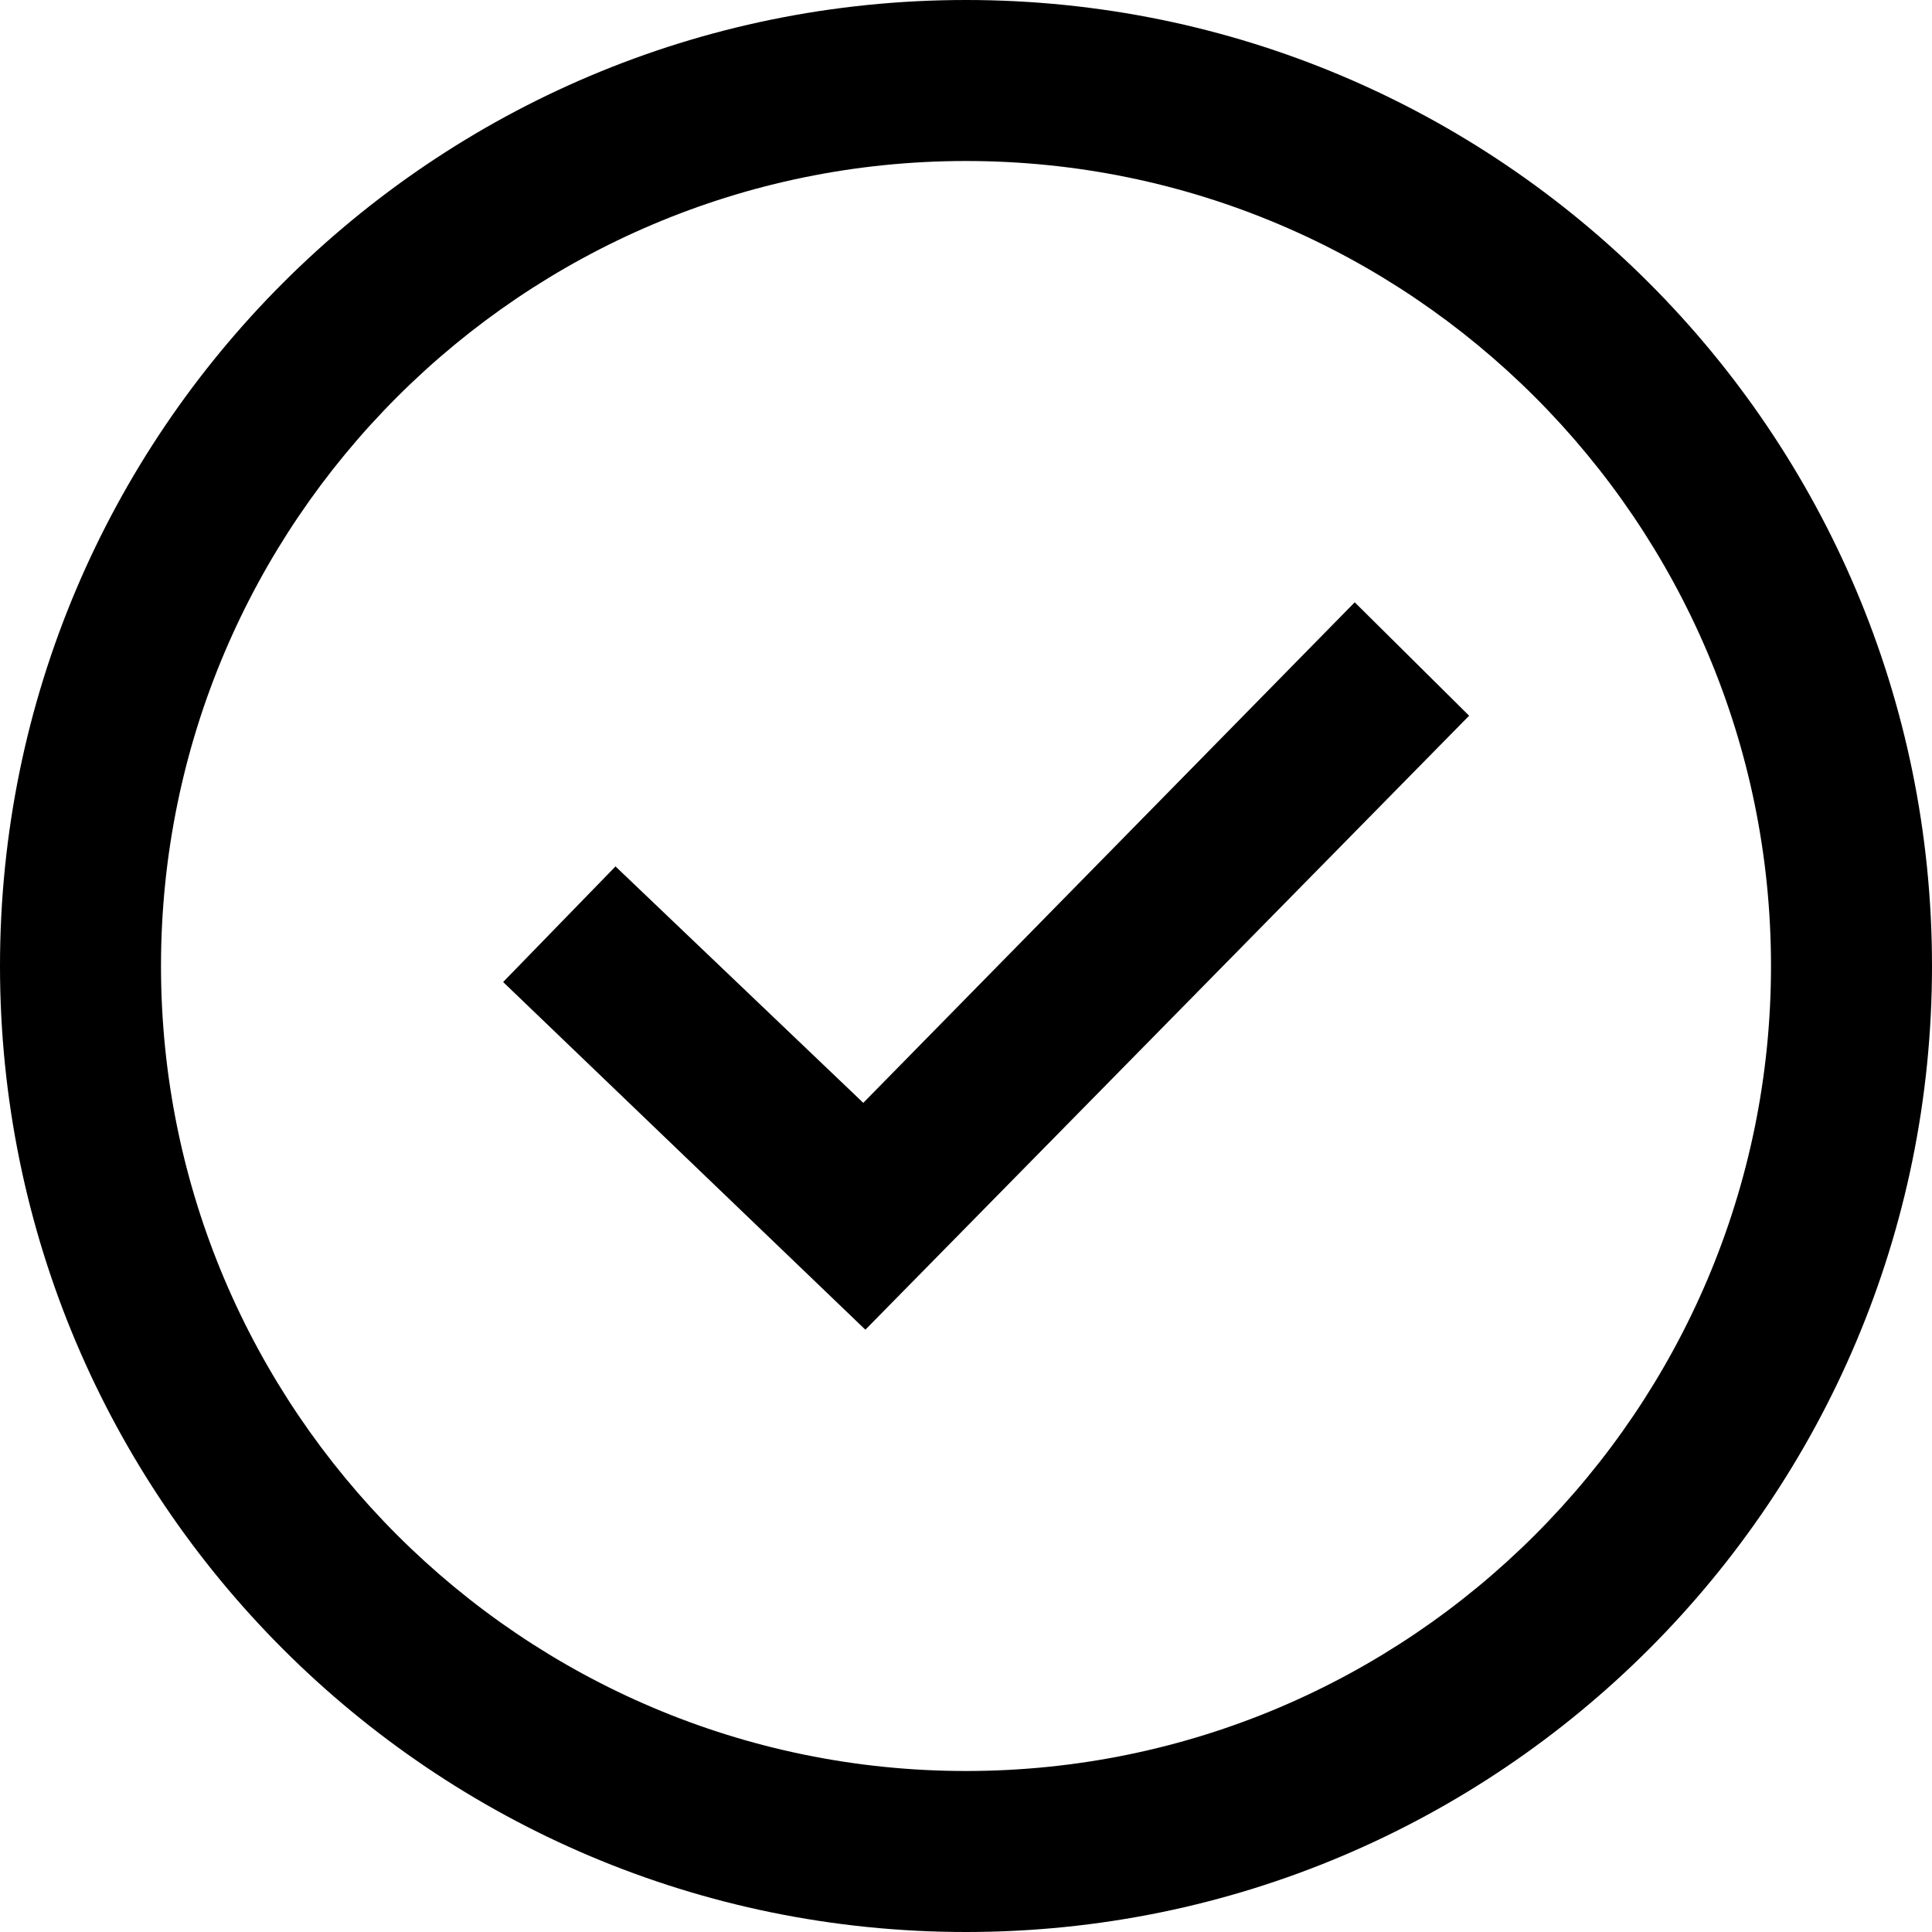
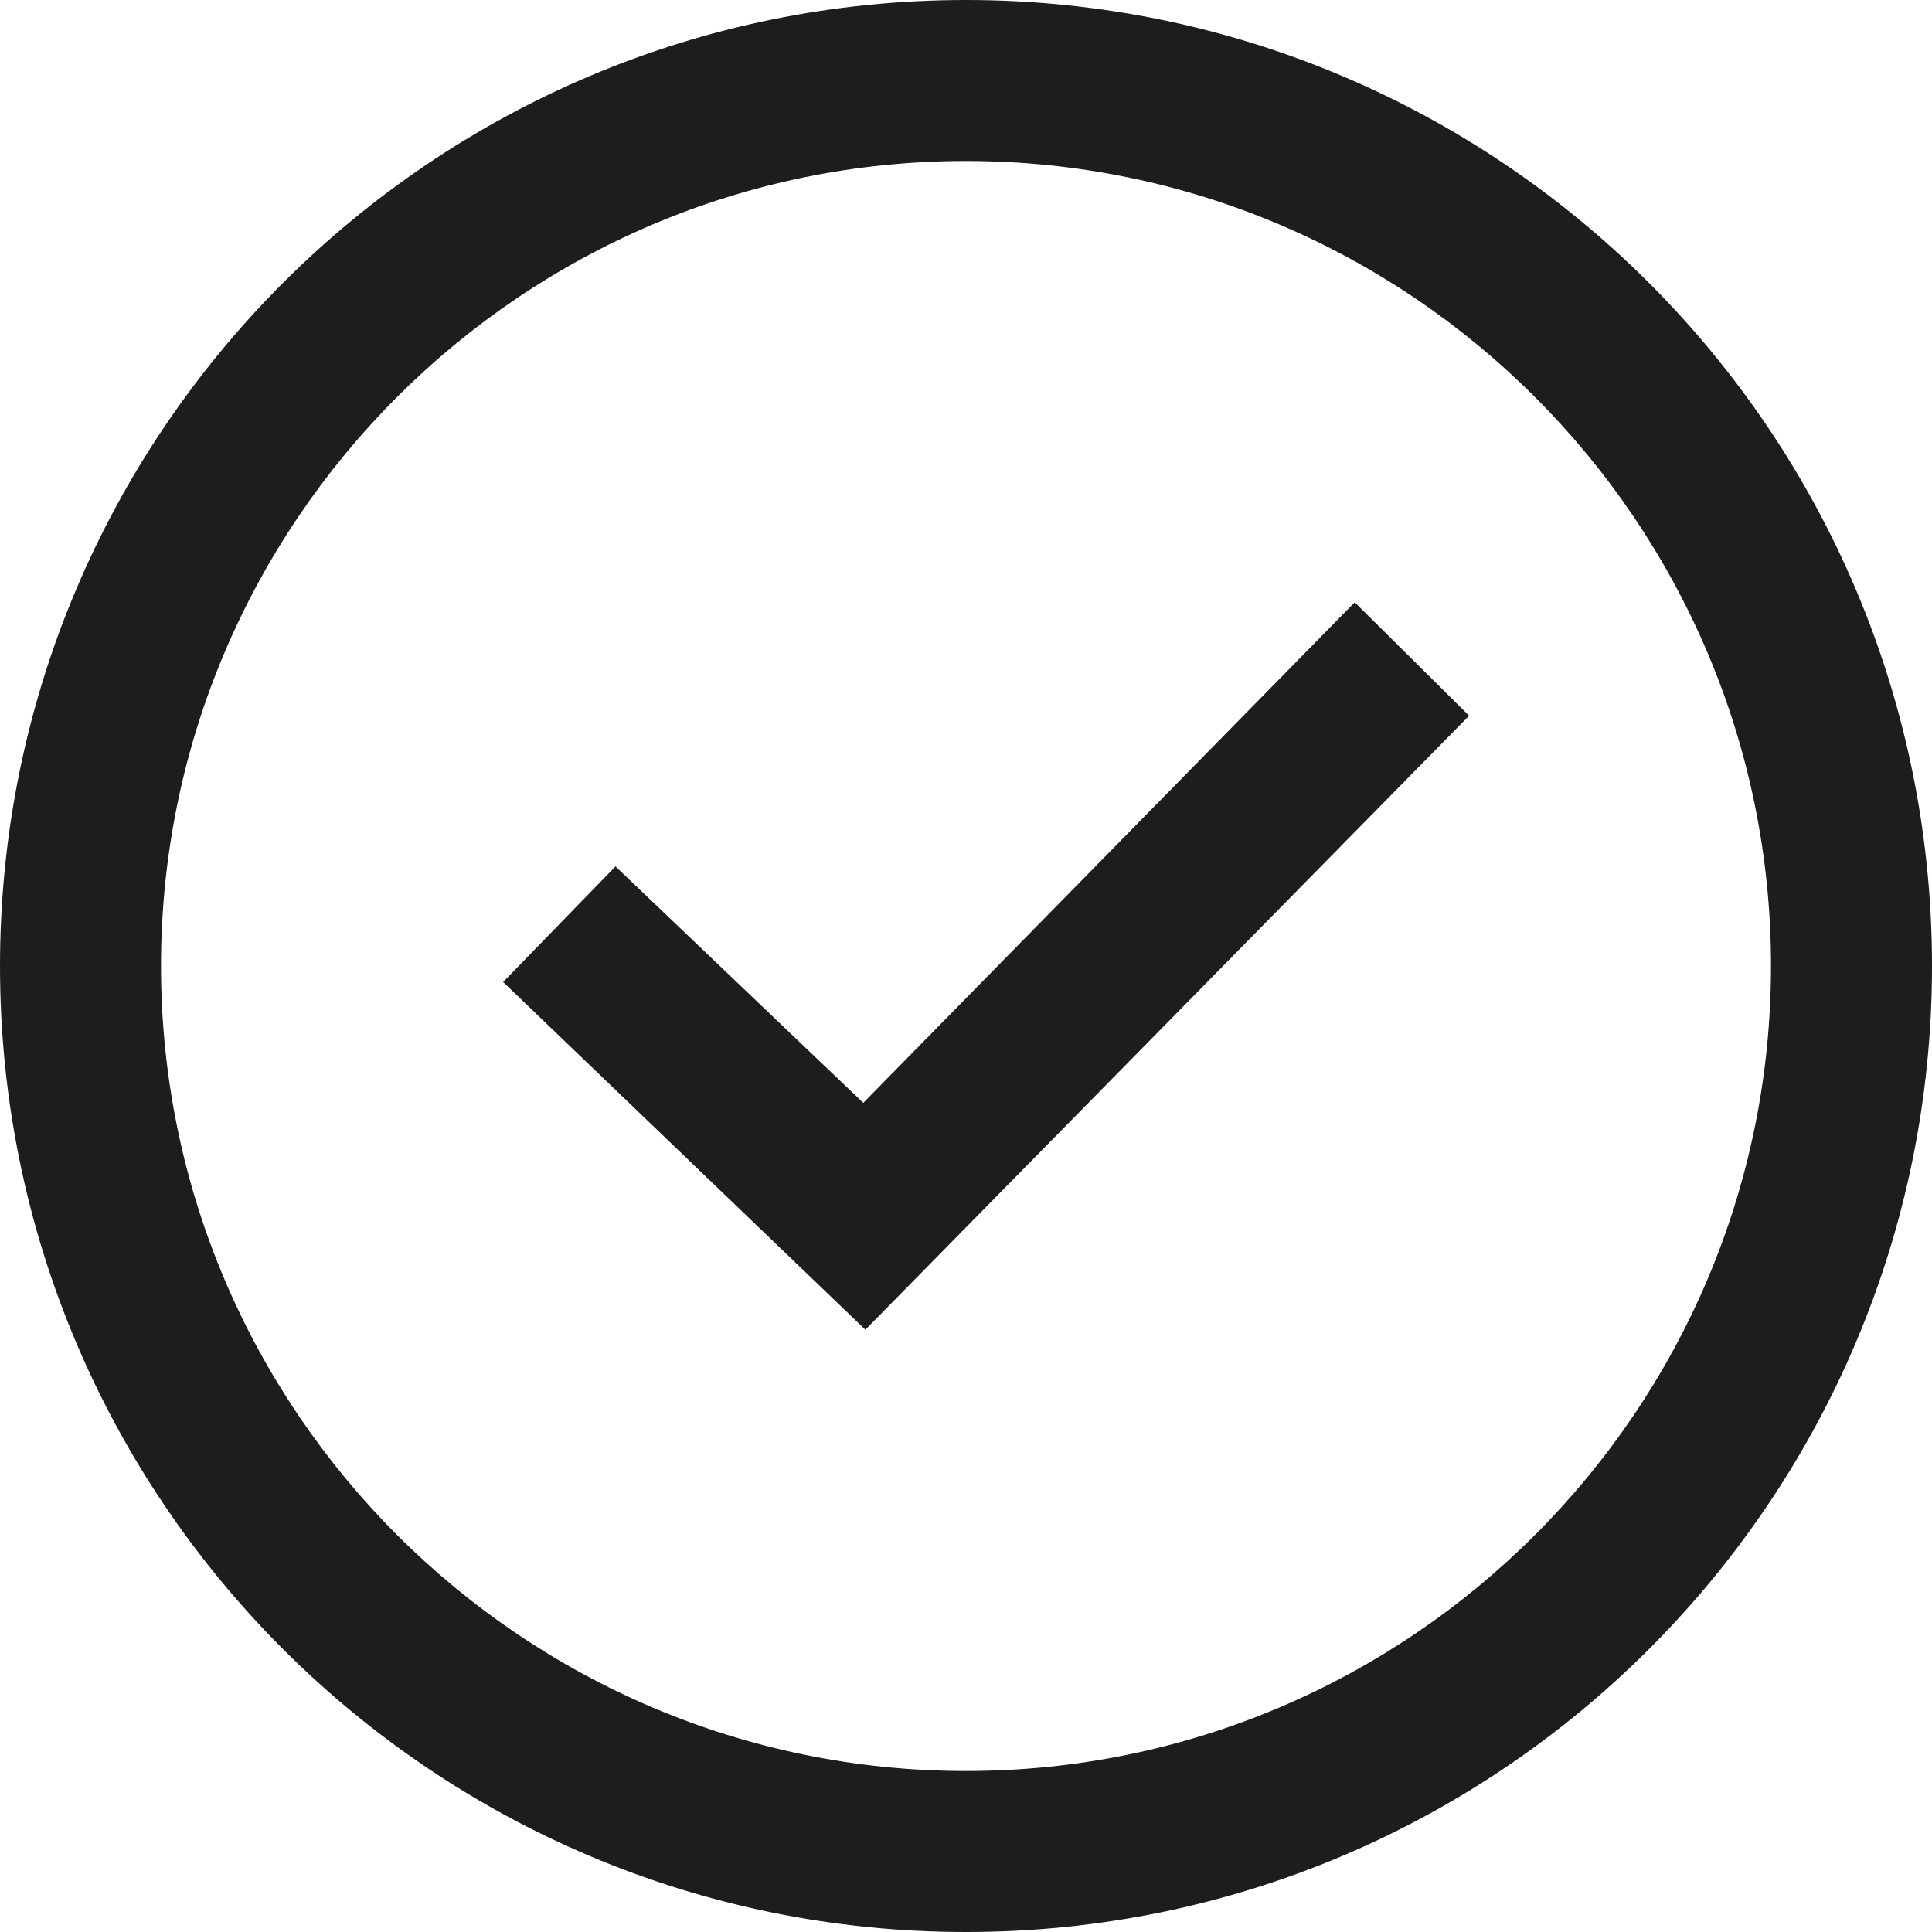
- <svg xmlns="http://www.w3.org/2000/svg" width="24" height="24">
+ <svg xmlns="http://www.w3.org/2000/svg" width="24" height="24" fill="#1d1d1d">
  <path d="M12 2c5.514 0 10 4.486 10 10s-4.486 10-10 10S2 17.514 2 12 6.486 2 12 2zm0-2C5.373 0 0 5.373 0 12s5.373 12 12 12 12-5.373 12-12S18.627 0 12 0zm6.25 8.891l-1.421-1.409-6.105 6.218-3.078-2.937-1.396 1.436 4.5 4.319 7.5-7.627z" />
</svg>
